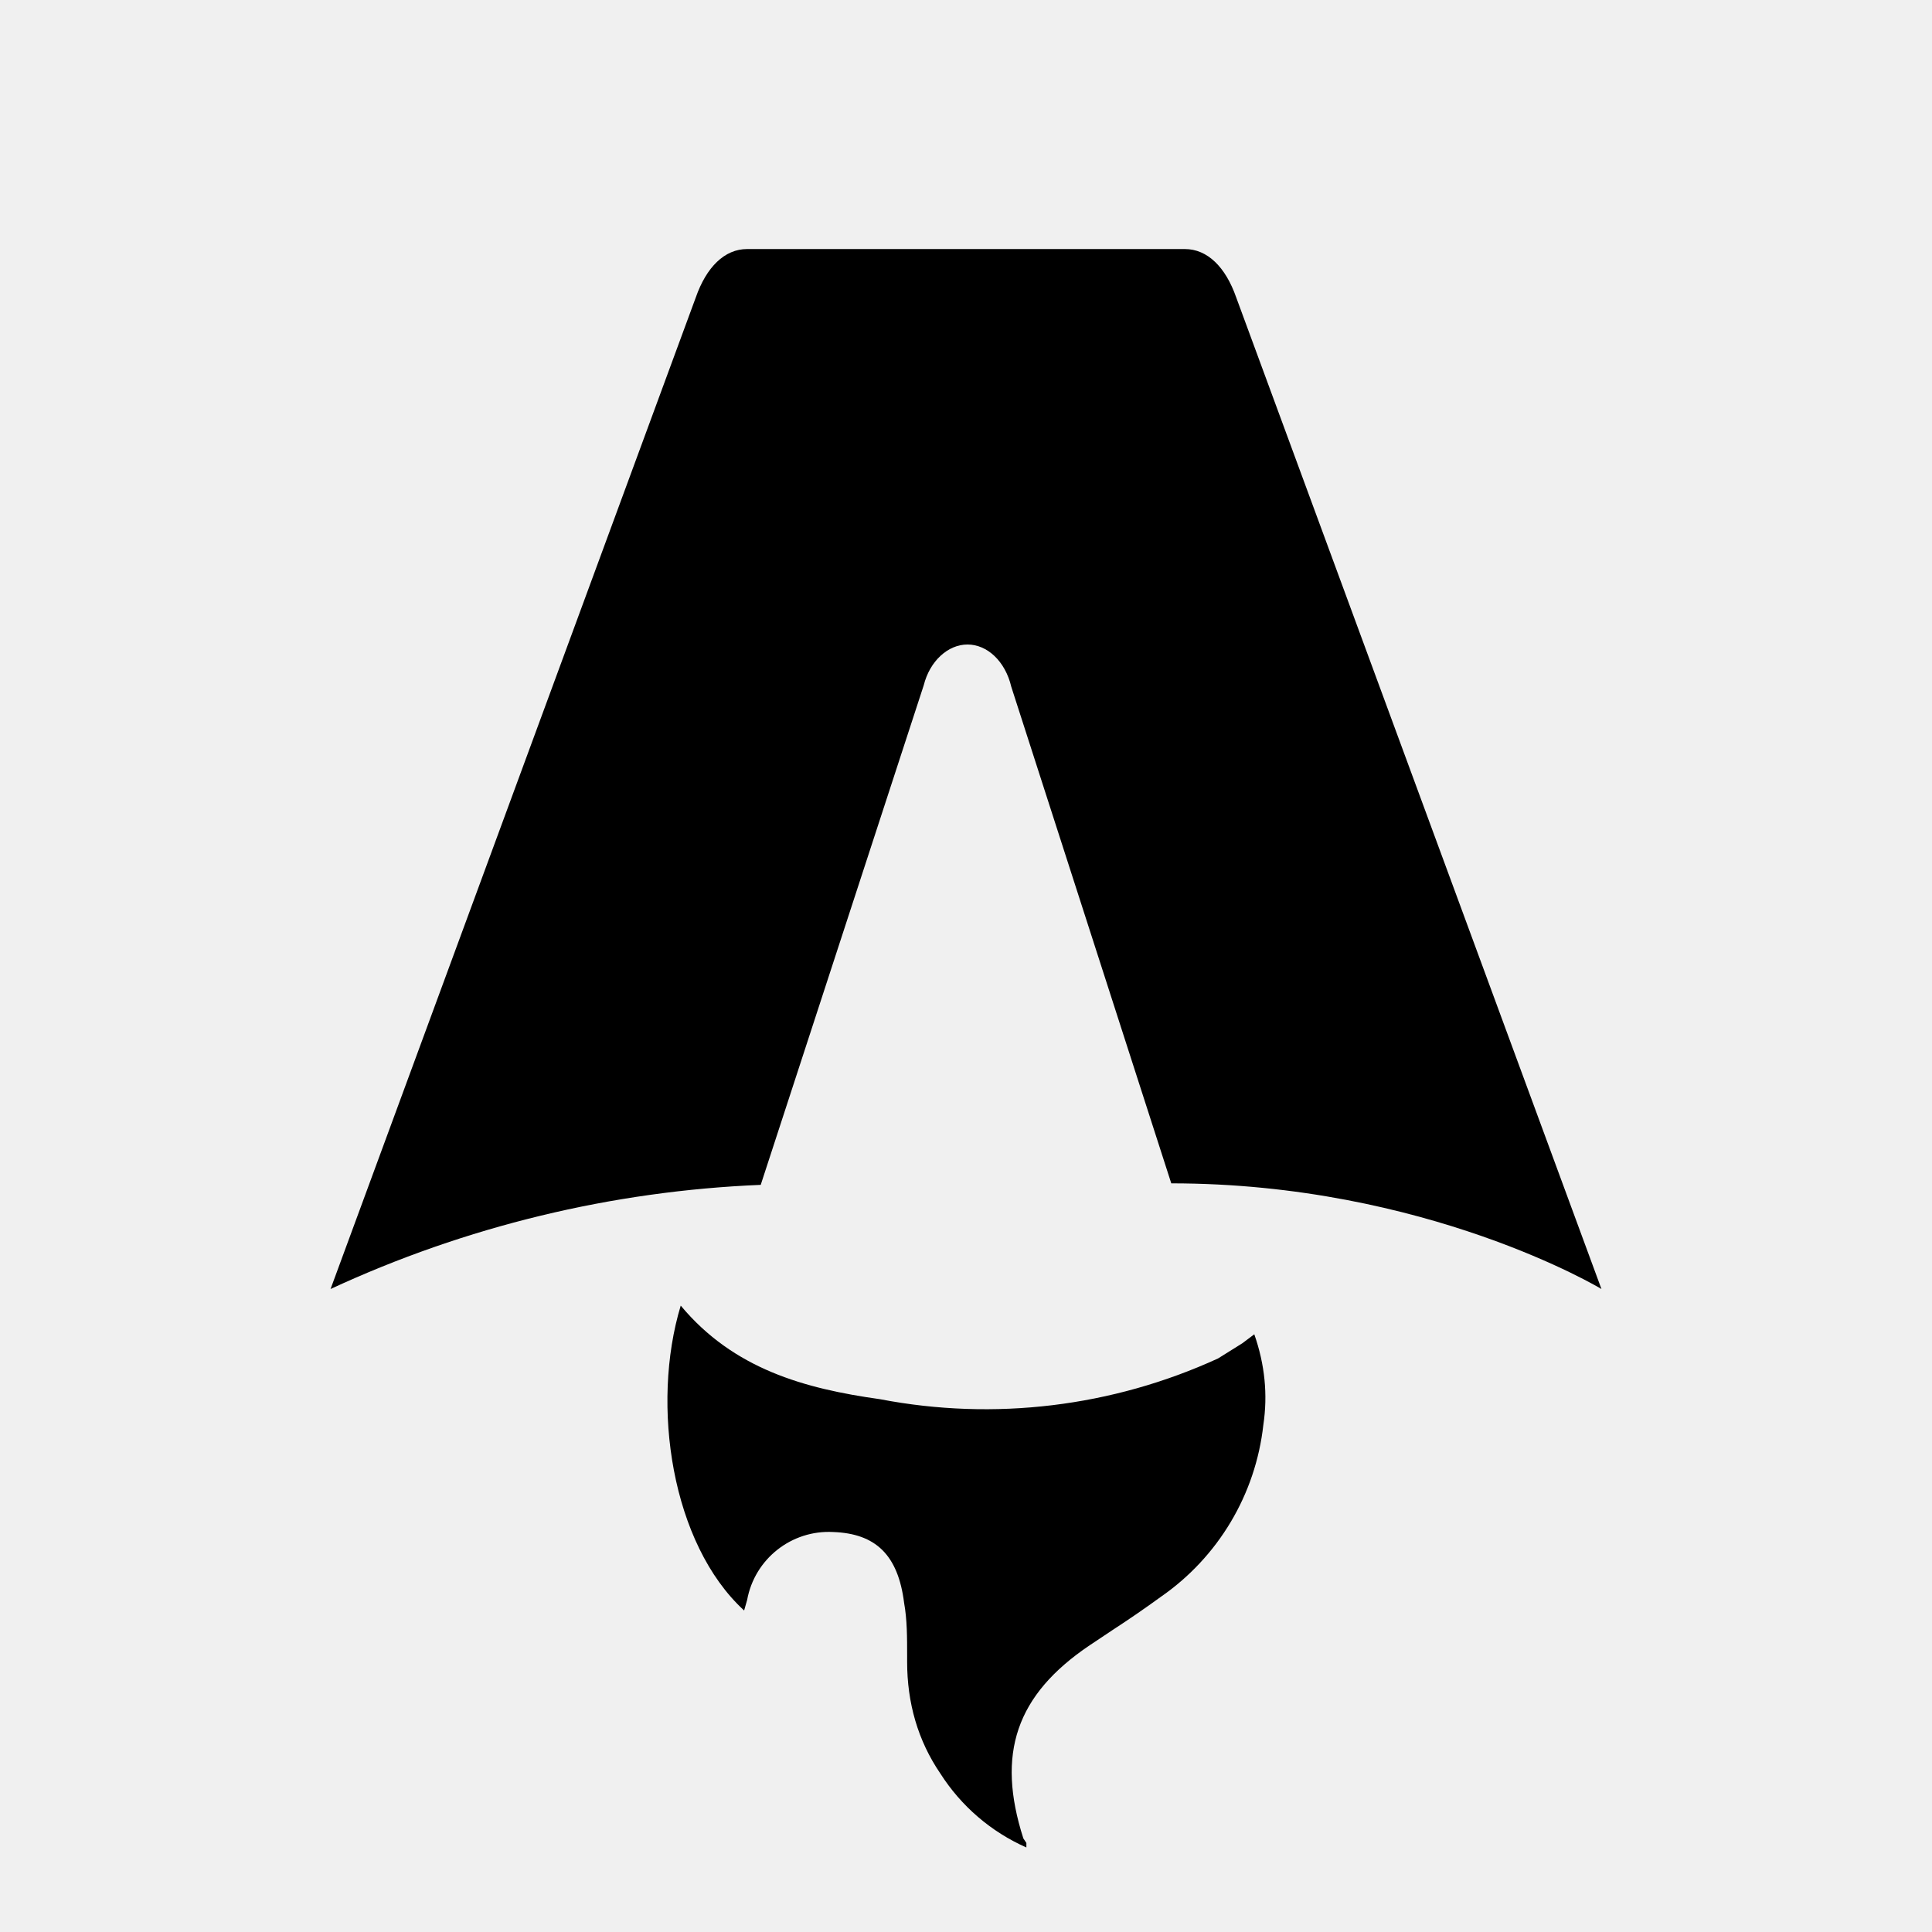
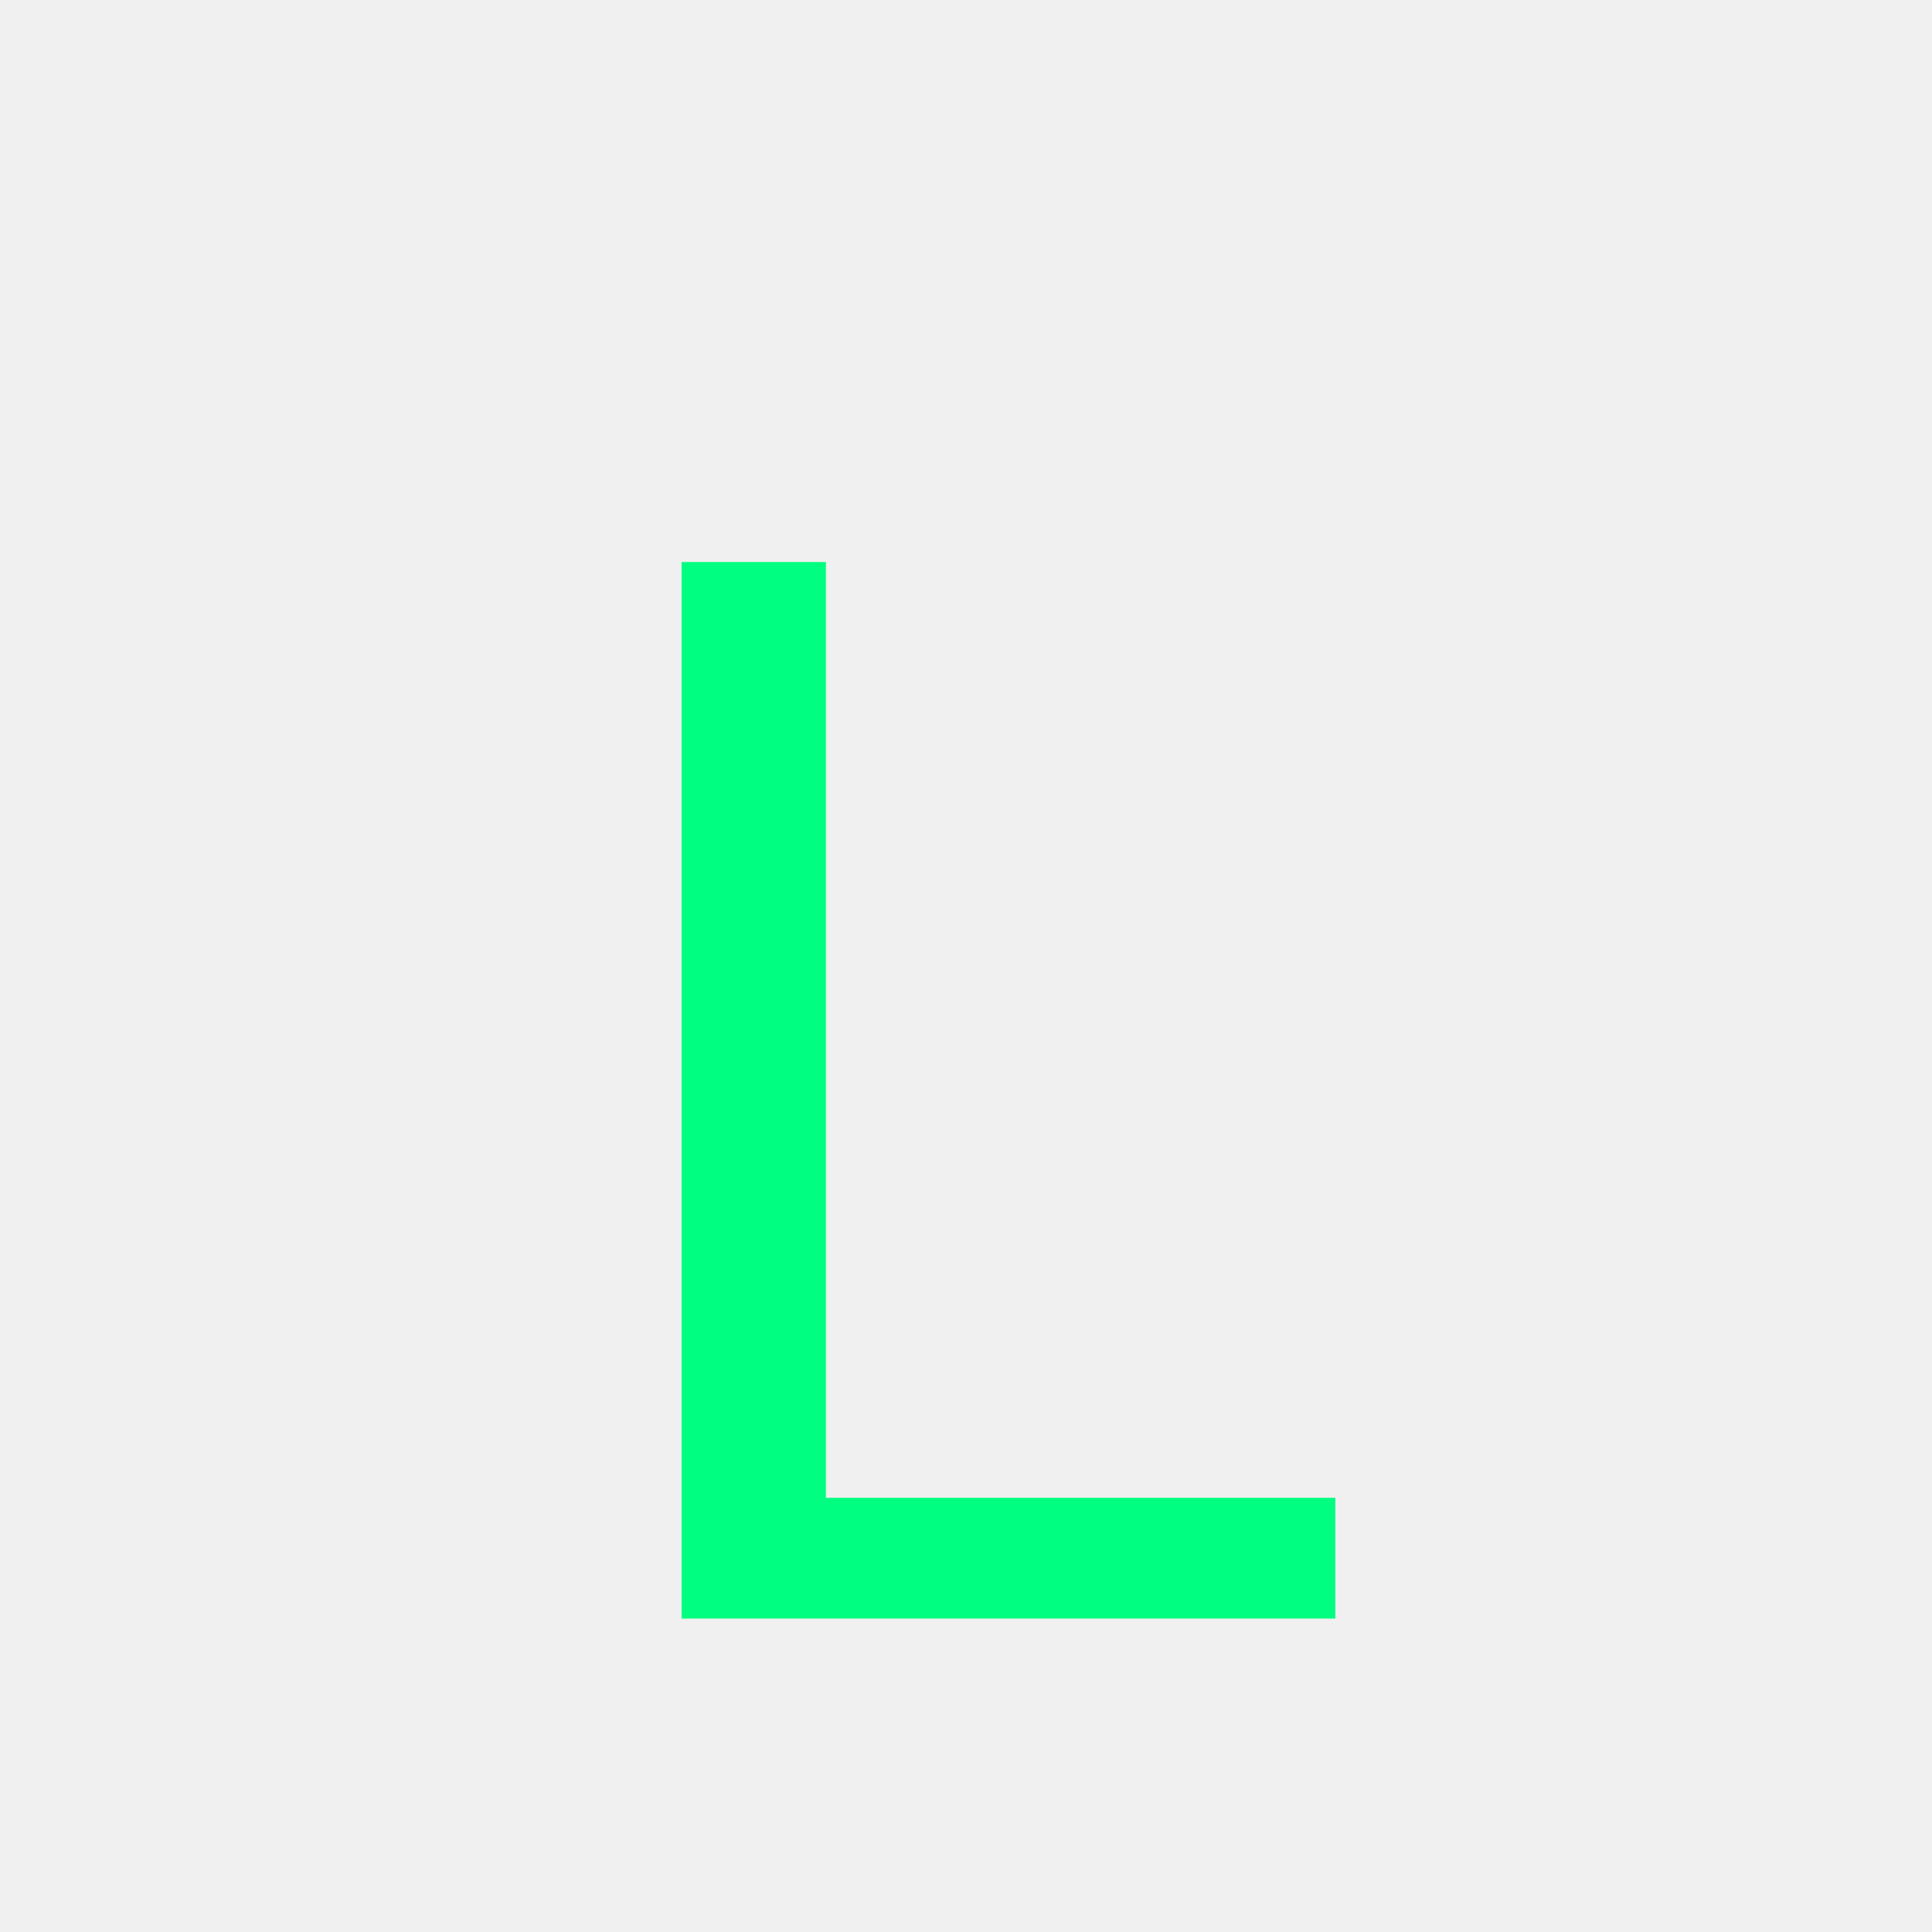
- <svg xmlns="http://www.w3.org/2000/svg" fill="none" viewBox="0 0 128 128">
-   <path d="M50.4 78.5a75.1 75.1 0 0 0-28.5 6.9l24.2-65.7c.7-2 1.9-3.2 3.4-3.2h29c1.5 0 2.7 1.2 3.4 3.2l24.2 65.7s-11.6-7-28.5-7L67 45.5c-.4-1.7-1.6-2.8-2.9-2.8-1.3 0-2.5 1.1-2.9 2.7L50.4 78.5Zm-1.1 28.2Zm-4.2-20.2c-2 6.6-.6 15.8 4.2 20.2a17.5 17.5 0 0 1 .2-.7 5.5 5.5 0 0 1 5.7-4.5c2.8.1 4.3 1.5 4.7 4.7.2 1.1.2 2.3.2 3.5v.4c0 2.7.7 5.2 2.2 7.4a13 13 0 0 0 5.7 4.9v-.3l-.2-.3c-1.8-5.6-.5-9.5 4.4-12.8l1.5-1a73 73 0 0 0 3.2-2.2 16 16 0 0 0 6.8-11.4c.3-2 .1-4-.6-6l-.8.6-1.6 1a37 37 0 0 1-22.4 2.7c-5-.7-9.7-2-13.2-6.2Z" />
+ <svg xmlns="http://www.w3.org/2000/svg" width="32" height="32" viewBox="0 0 32 32">
  <style>
-         path { fill: #000; }
-         @media (prefers-color-scheme: dark) {
-             path { fill: #FFF; }
-         }
-     </style>
+     @font-face {
+       font-family: 'BerkeleyMono';
+       src: url('/fonts/BerkeleyMono-Bold.woff2') format('woff2');
+       font-weight: 700;
+       font-style: normal;
+     }
+ 
+     text {
+       font-family: 'BerkeleyMono', monospace;
+       font-weight: 500;
+       font-size: 24px;
+       fill: #00ff80;
+       dominant-baseline: middle;
+       text-anchor: middle;
+     }
+   </style>
+   <text x="16" y="20">L</text>
</svg>
